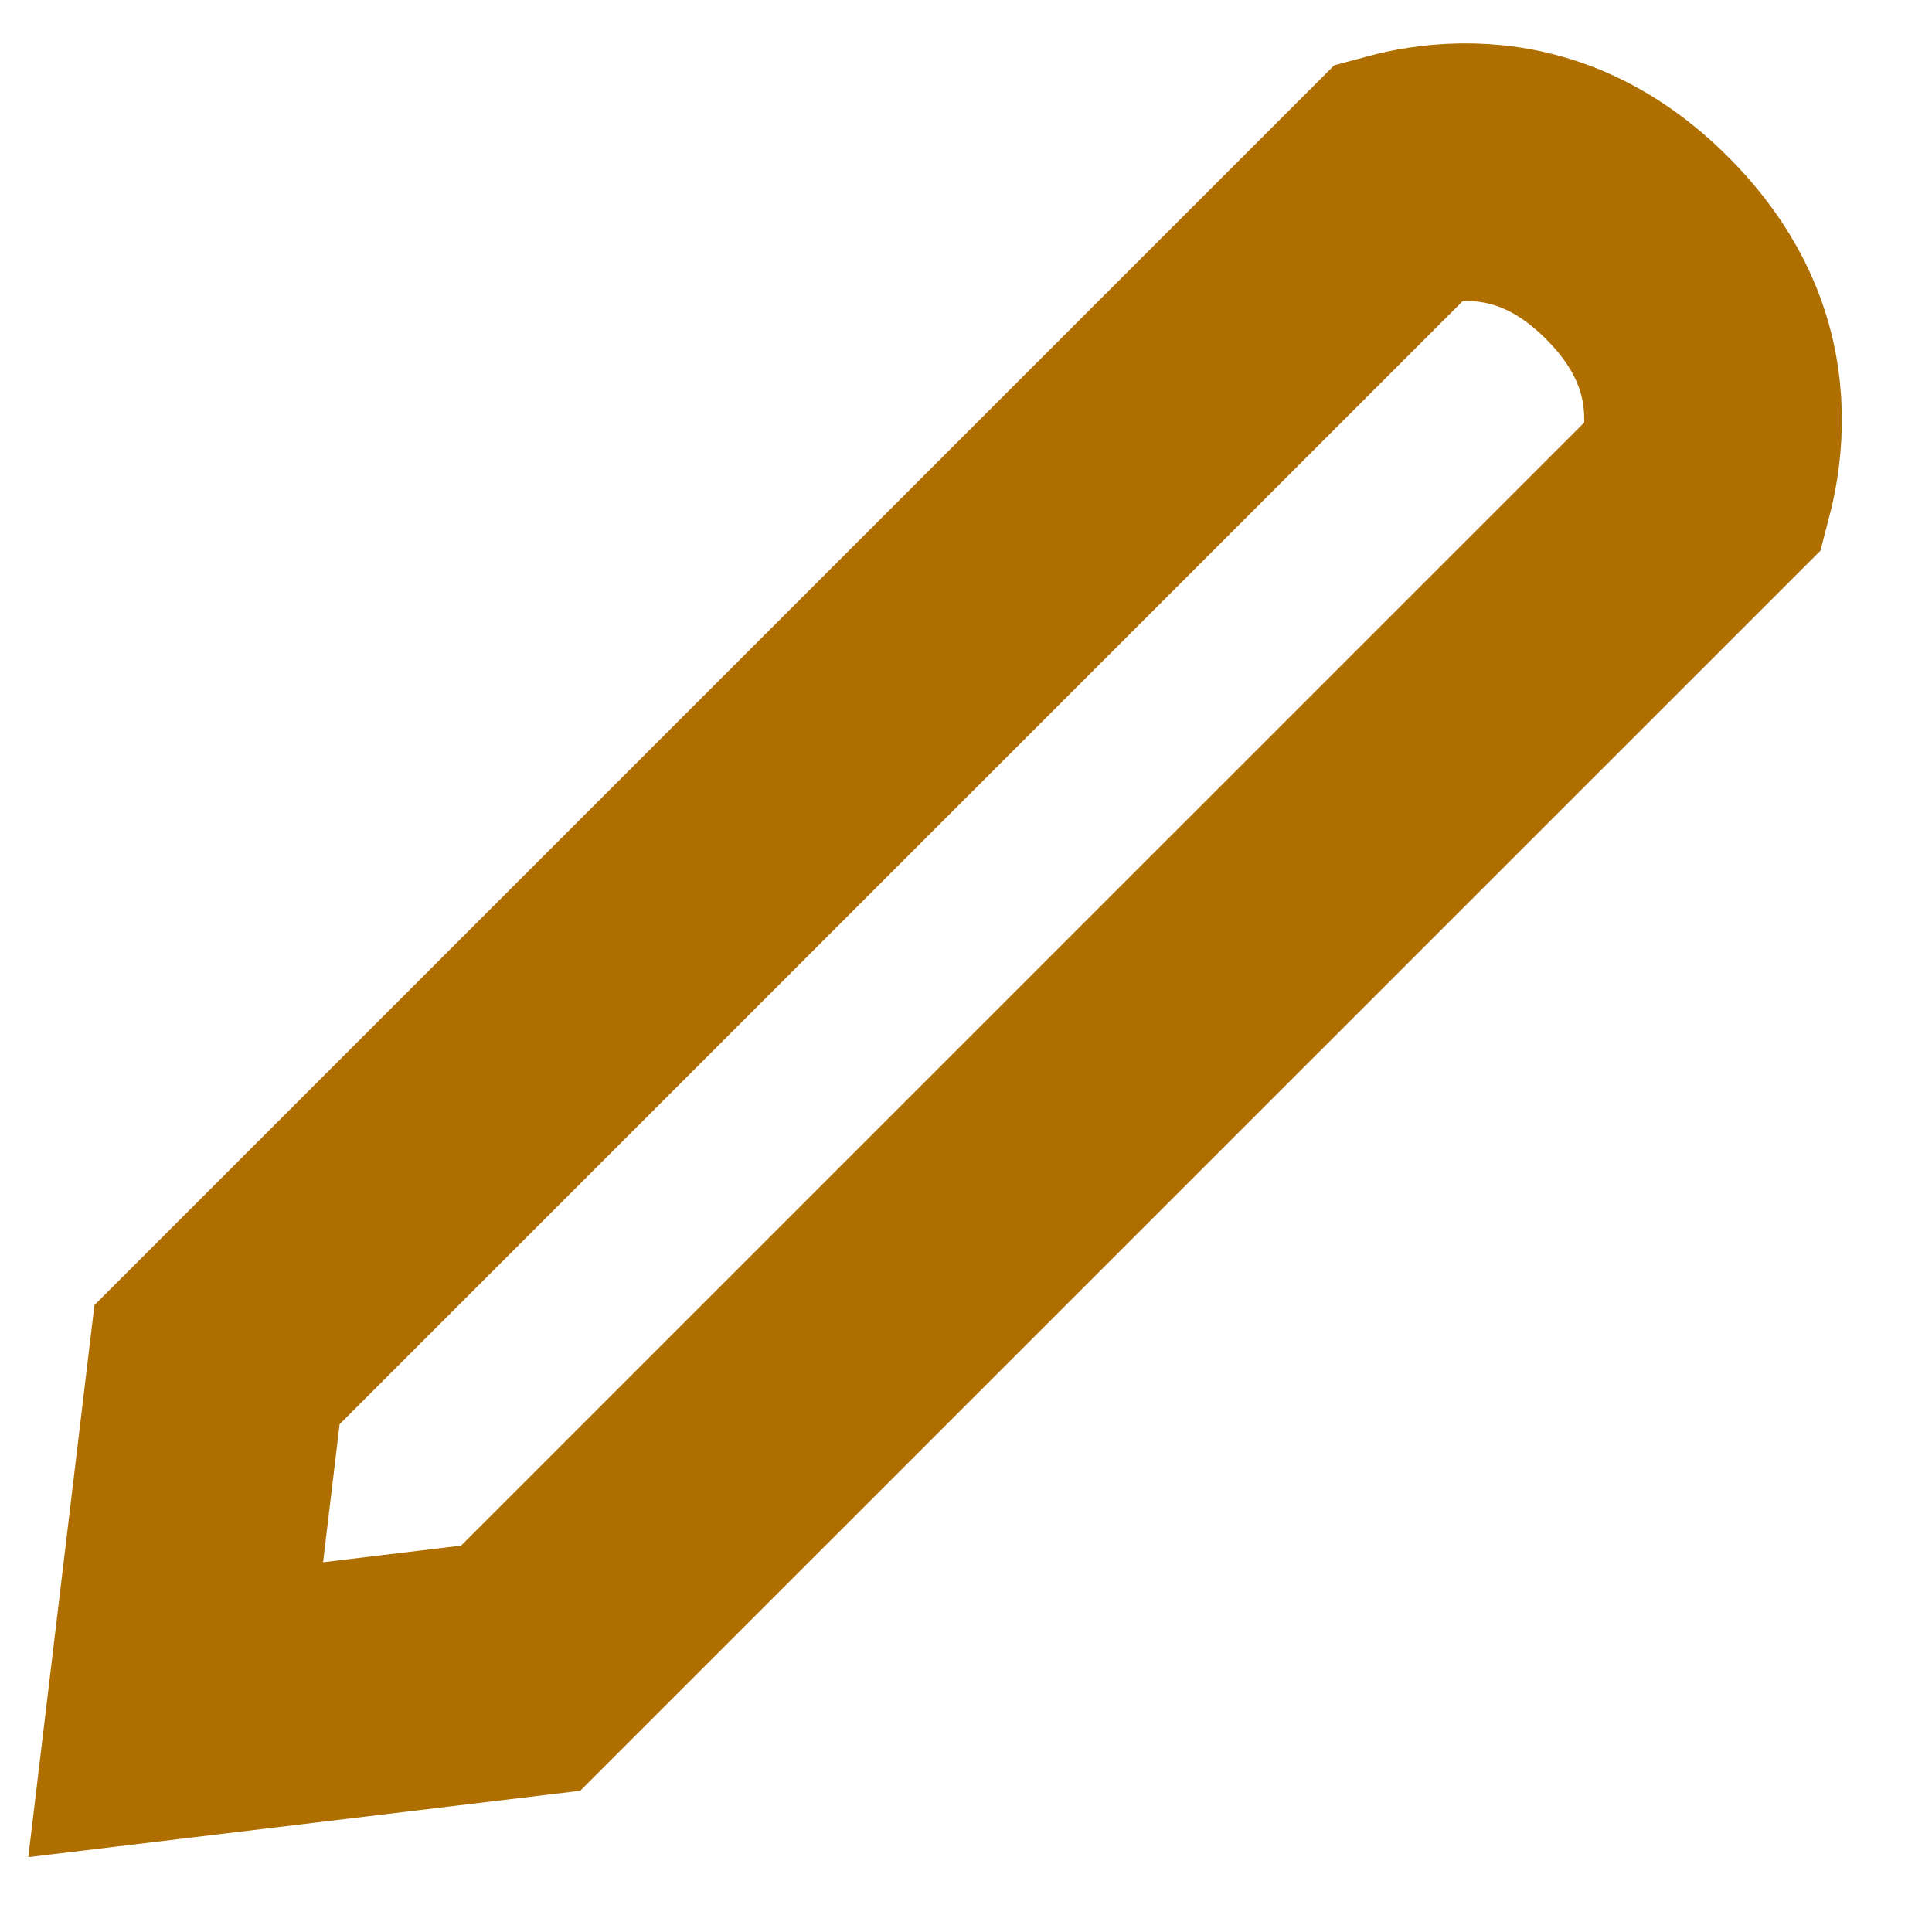
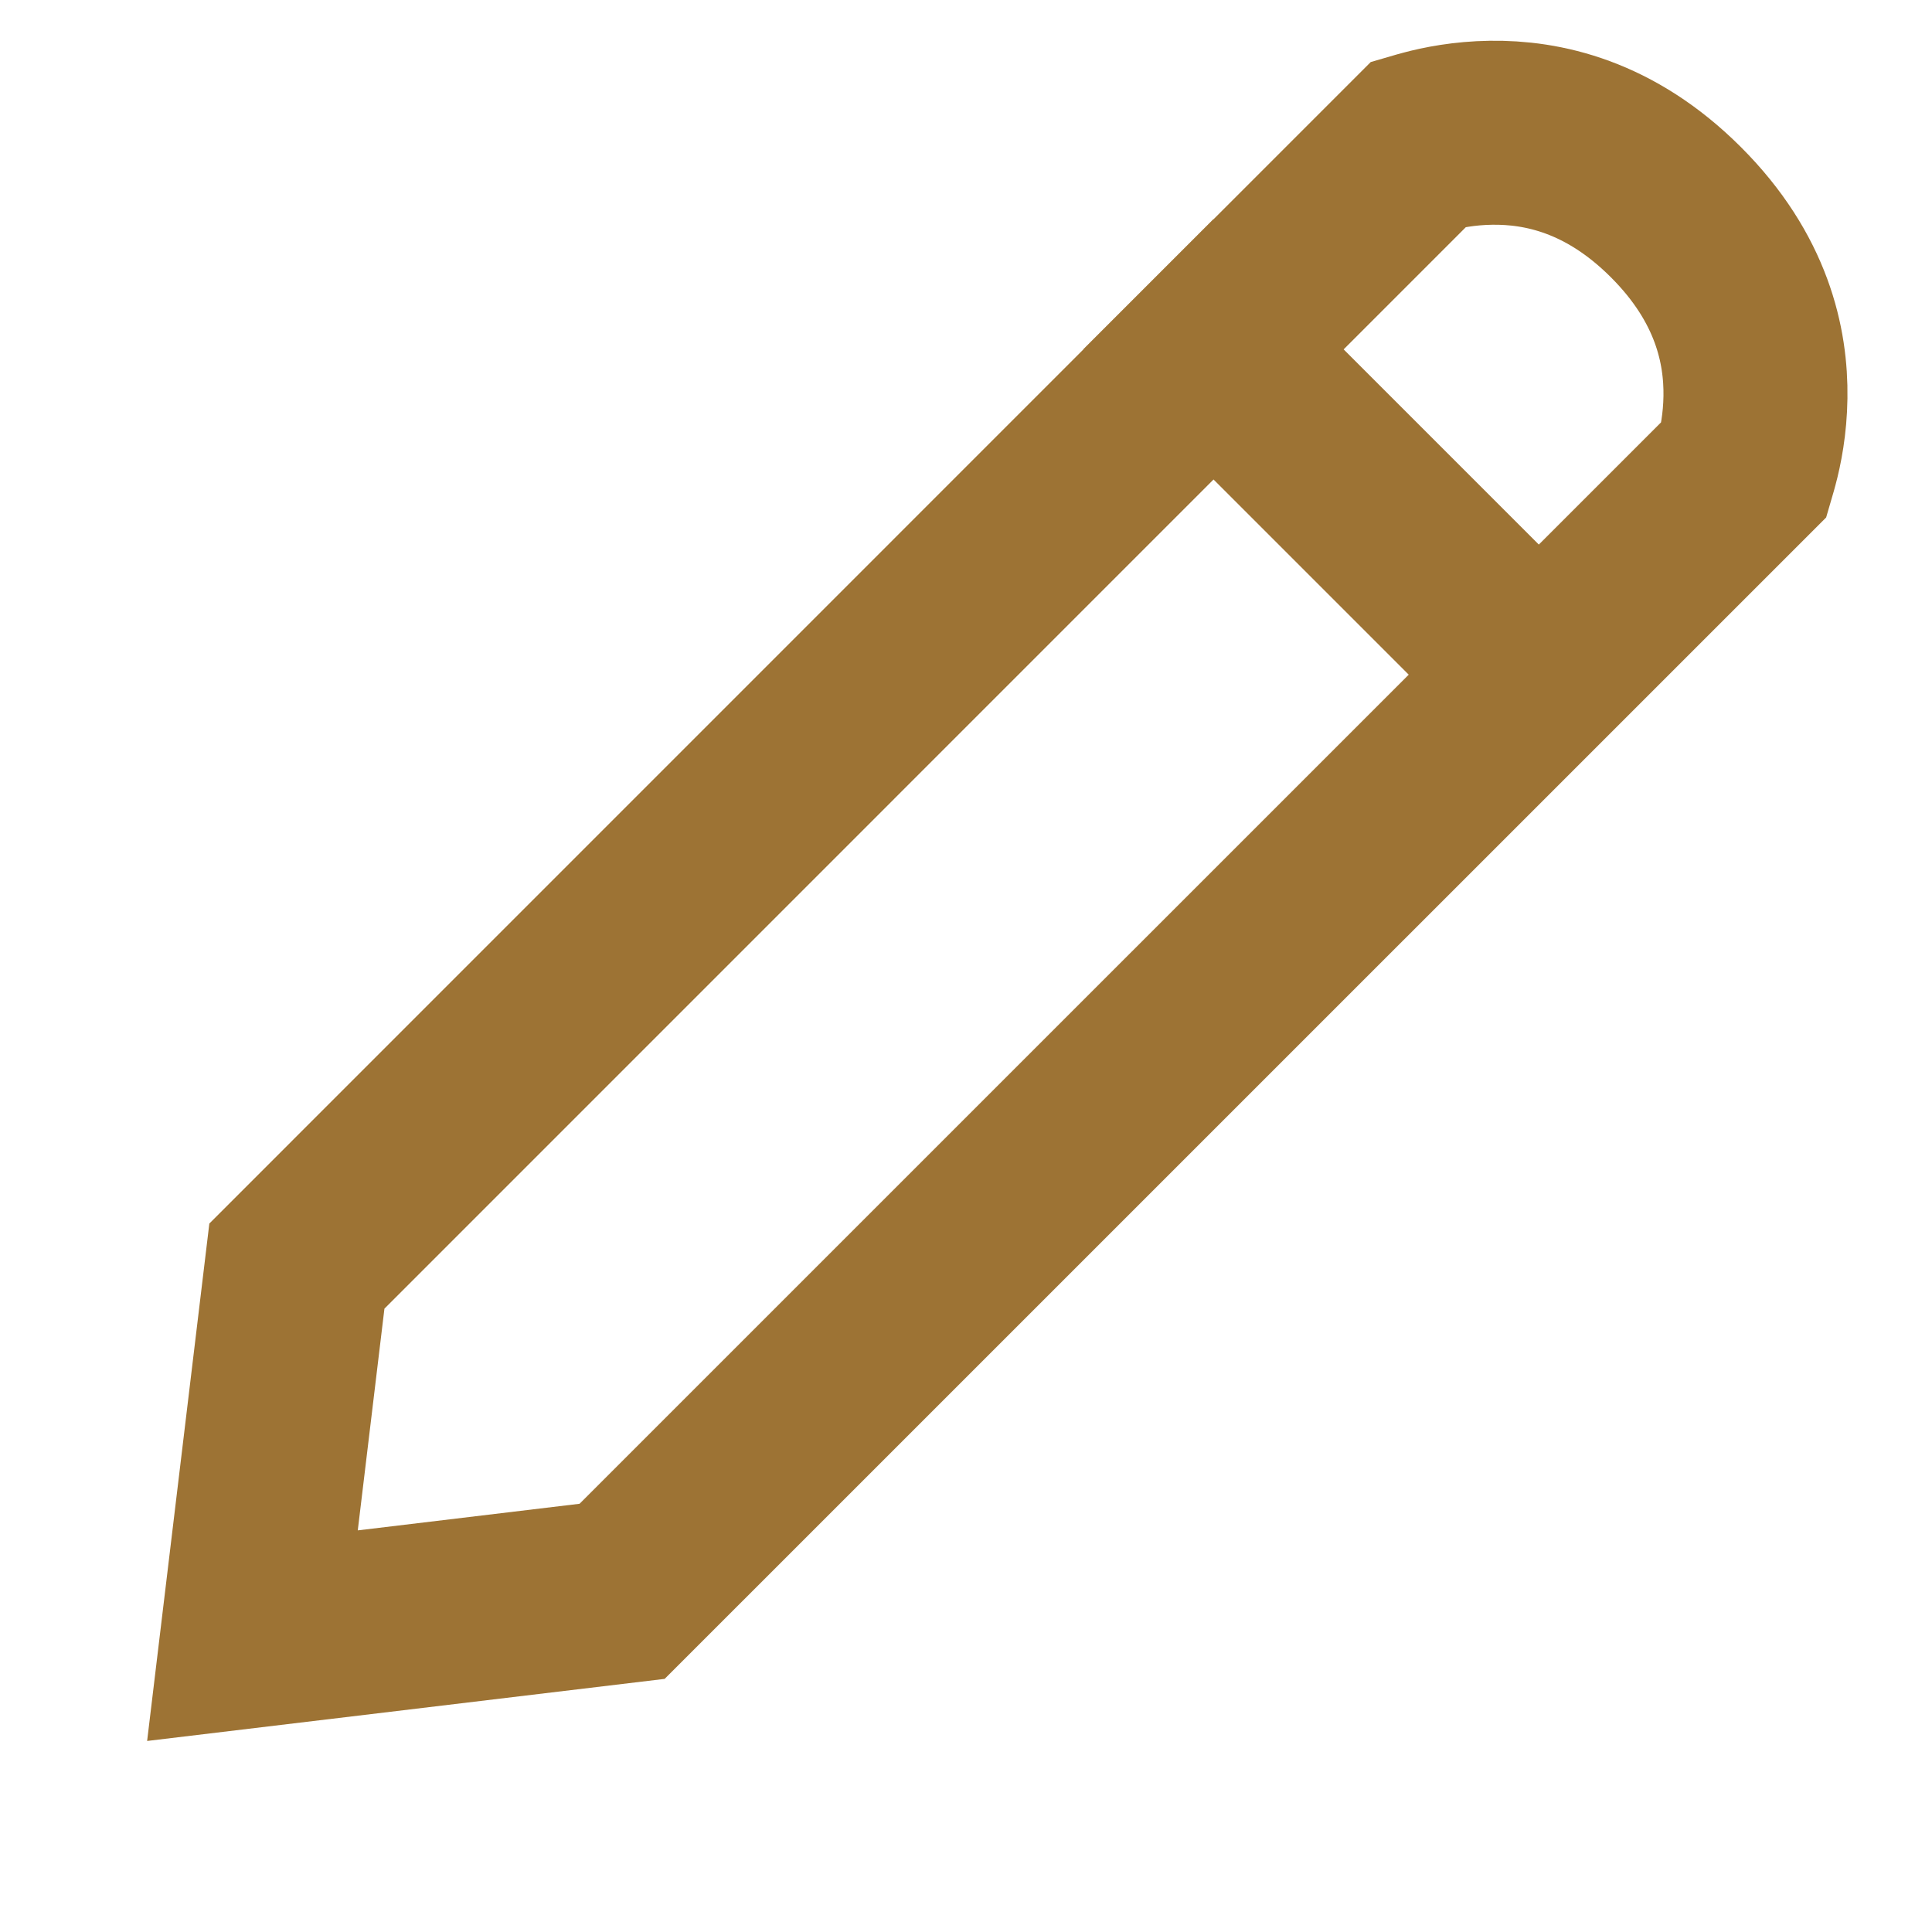
- <svg xmlns="http://www.w3.org/2000/svg" width="15" height="15" viewBox="0 0 15 15" fill="none">
-   <path d="M1.685 10.595L10.877 1.403C10.992 1.372 11.157 1.34 11.351 1.337C11.721 1.332 12.216 1.43 12.711 1.926C13.207 2.422 13.305 2.916 13.3 3.287C13.297 3.48 13.265 3.645 13.235 3.76L4.042 12.952L1.364 13.274L1.685 10.595Z" stroke="#AE6E00" stroke-width="2" stroke-linecap="round" />
+ <svg xmlns="http://www.w3.org/2000/svg" width="21" height="21" viewBox="0 0 21 21" fill="none">
+   <path d="M3.227 13.762L15.425 1.563C15.449 1.556 15.475 1.548 15.503 1.541C15.673 1.495 15.918 1.447 16.206 1.443C16.761 1.435 17.497 1.587 18.217 2.307C18.937 3.027 19.089 3.763 19.081 4.318C19.077 4.606 19.029 4.851 18.983 5.021C18.976 5.049 18.968 5.075 18.961 5.099L6.762 17.297L2.744 17.779L3.227 13.762Z" stroke="#9D7334" stroke-width="2" stroke-linecap="round" />
+   <path d="M12.483 3.09L17.197 7.804" stroke="#9D7334" stroke-width="2" />
</svg>
